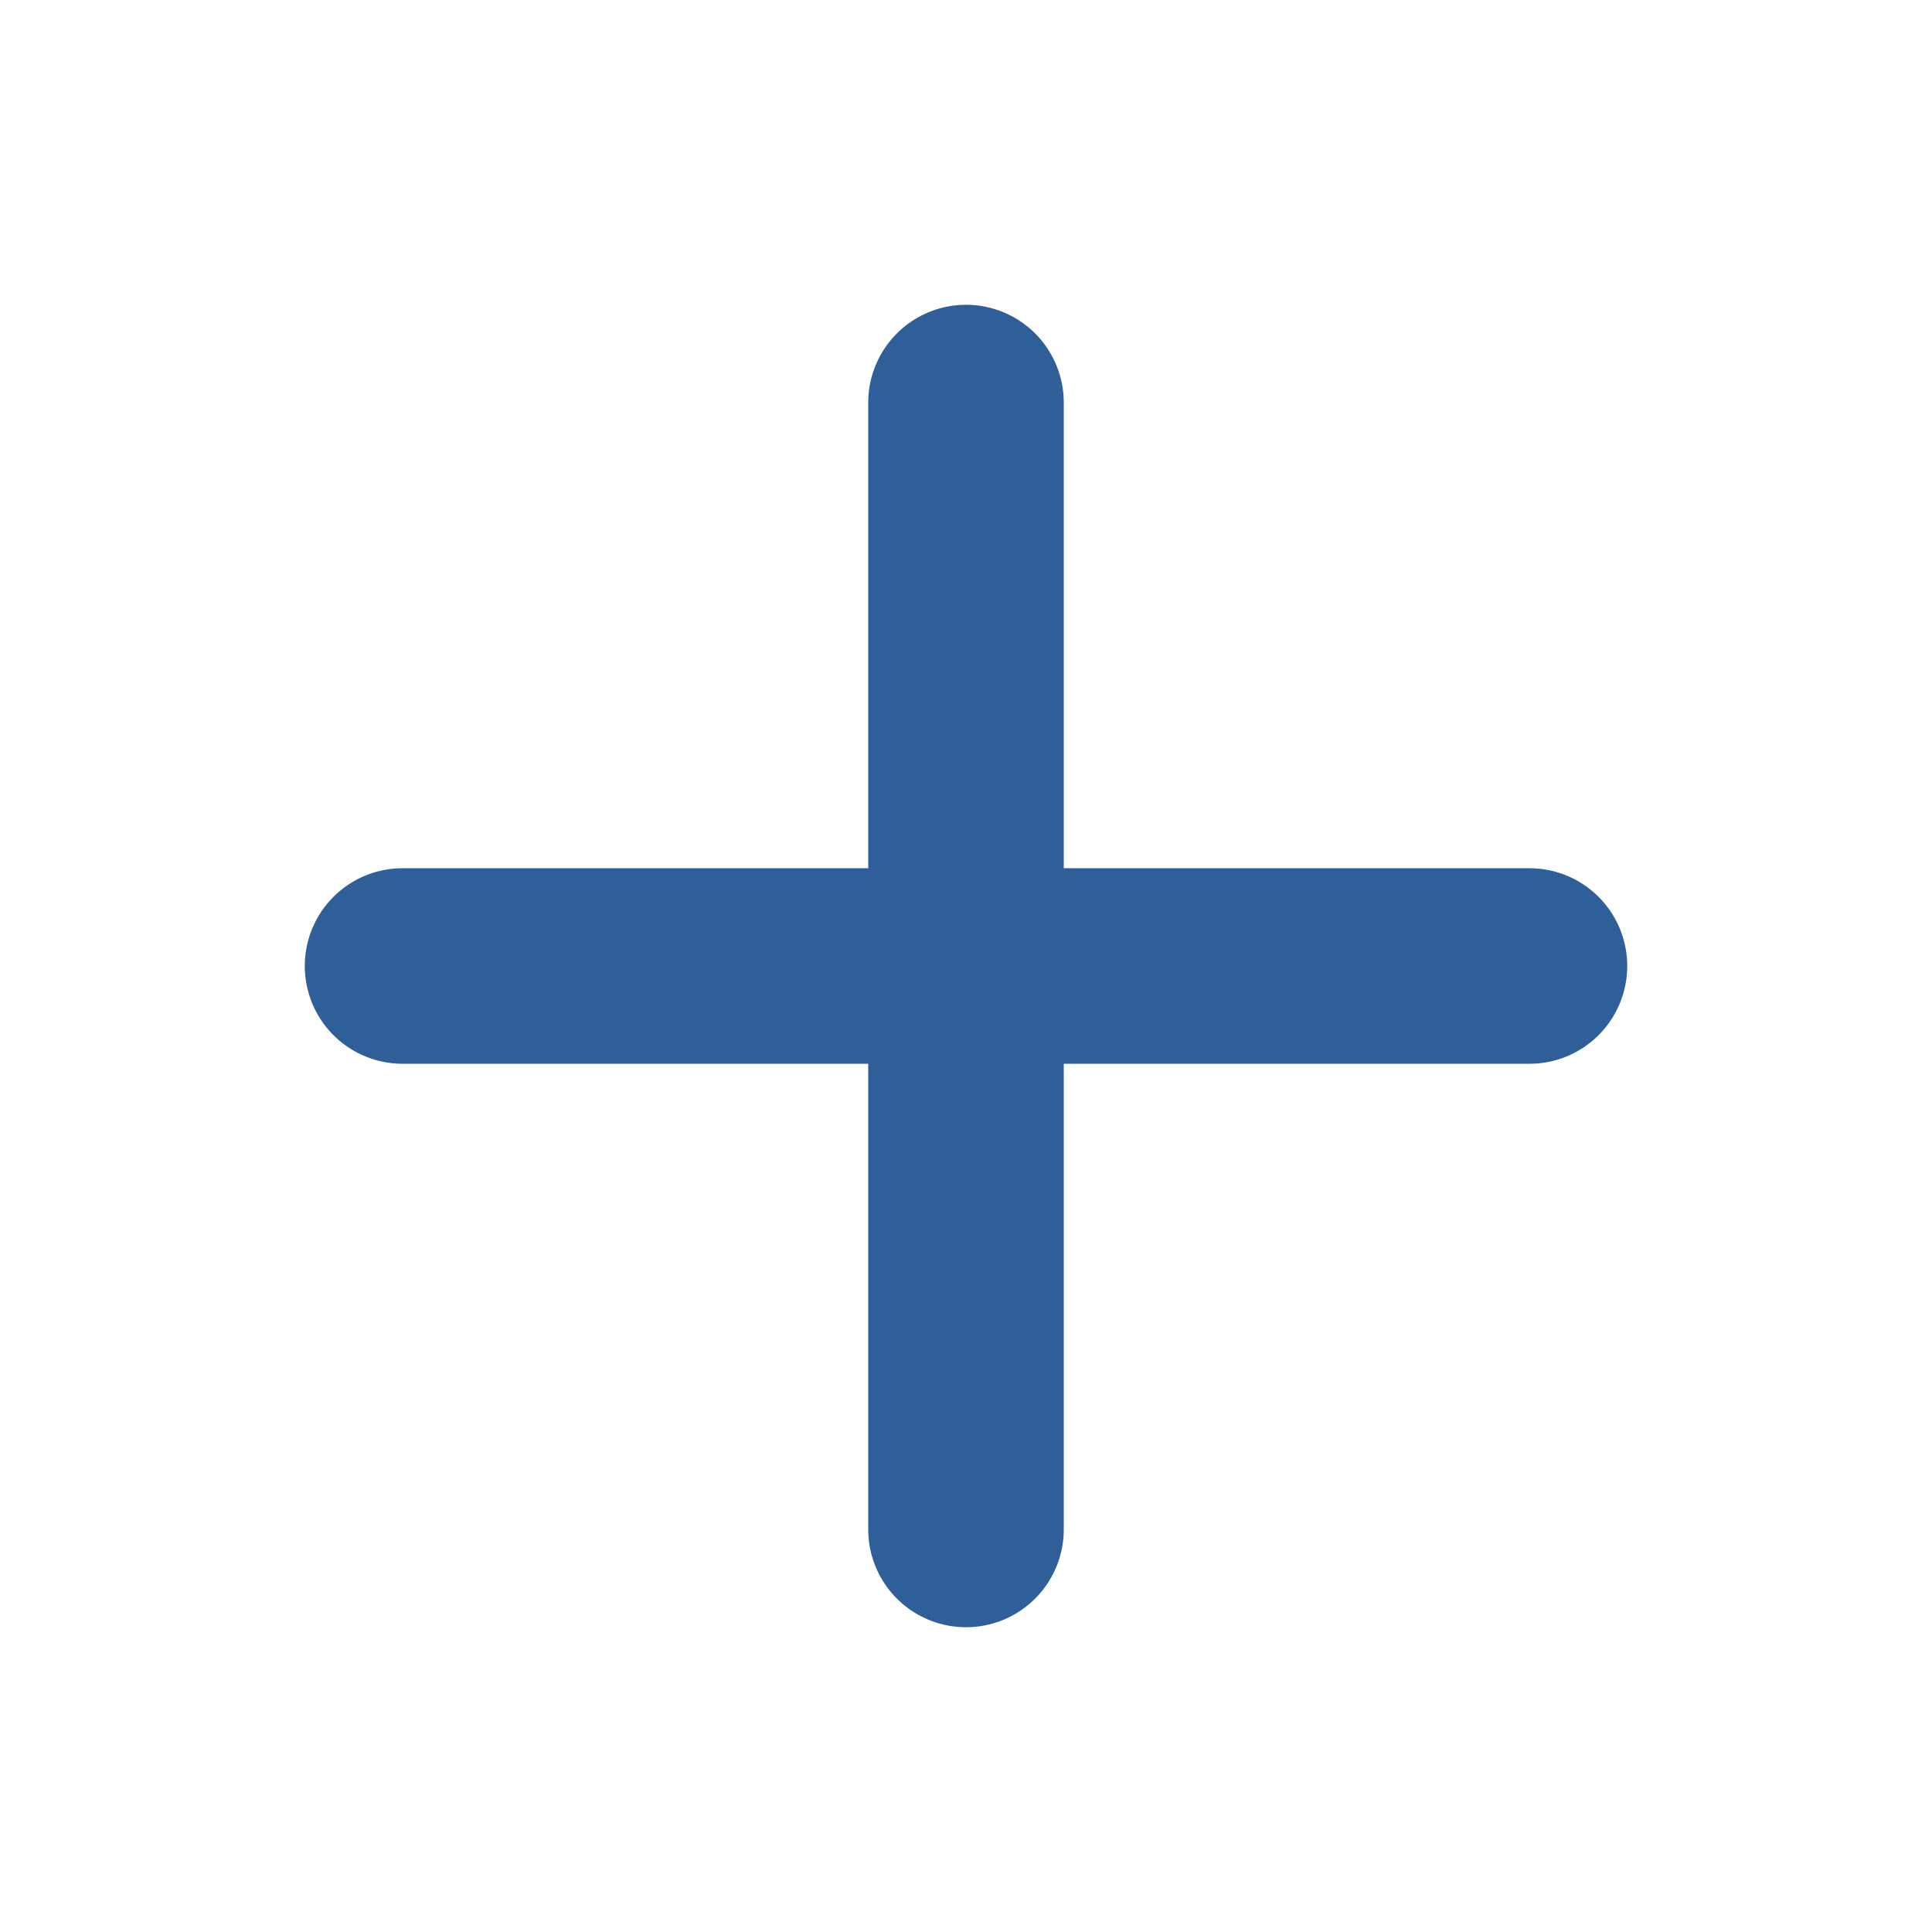
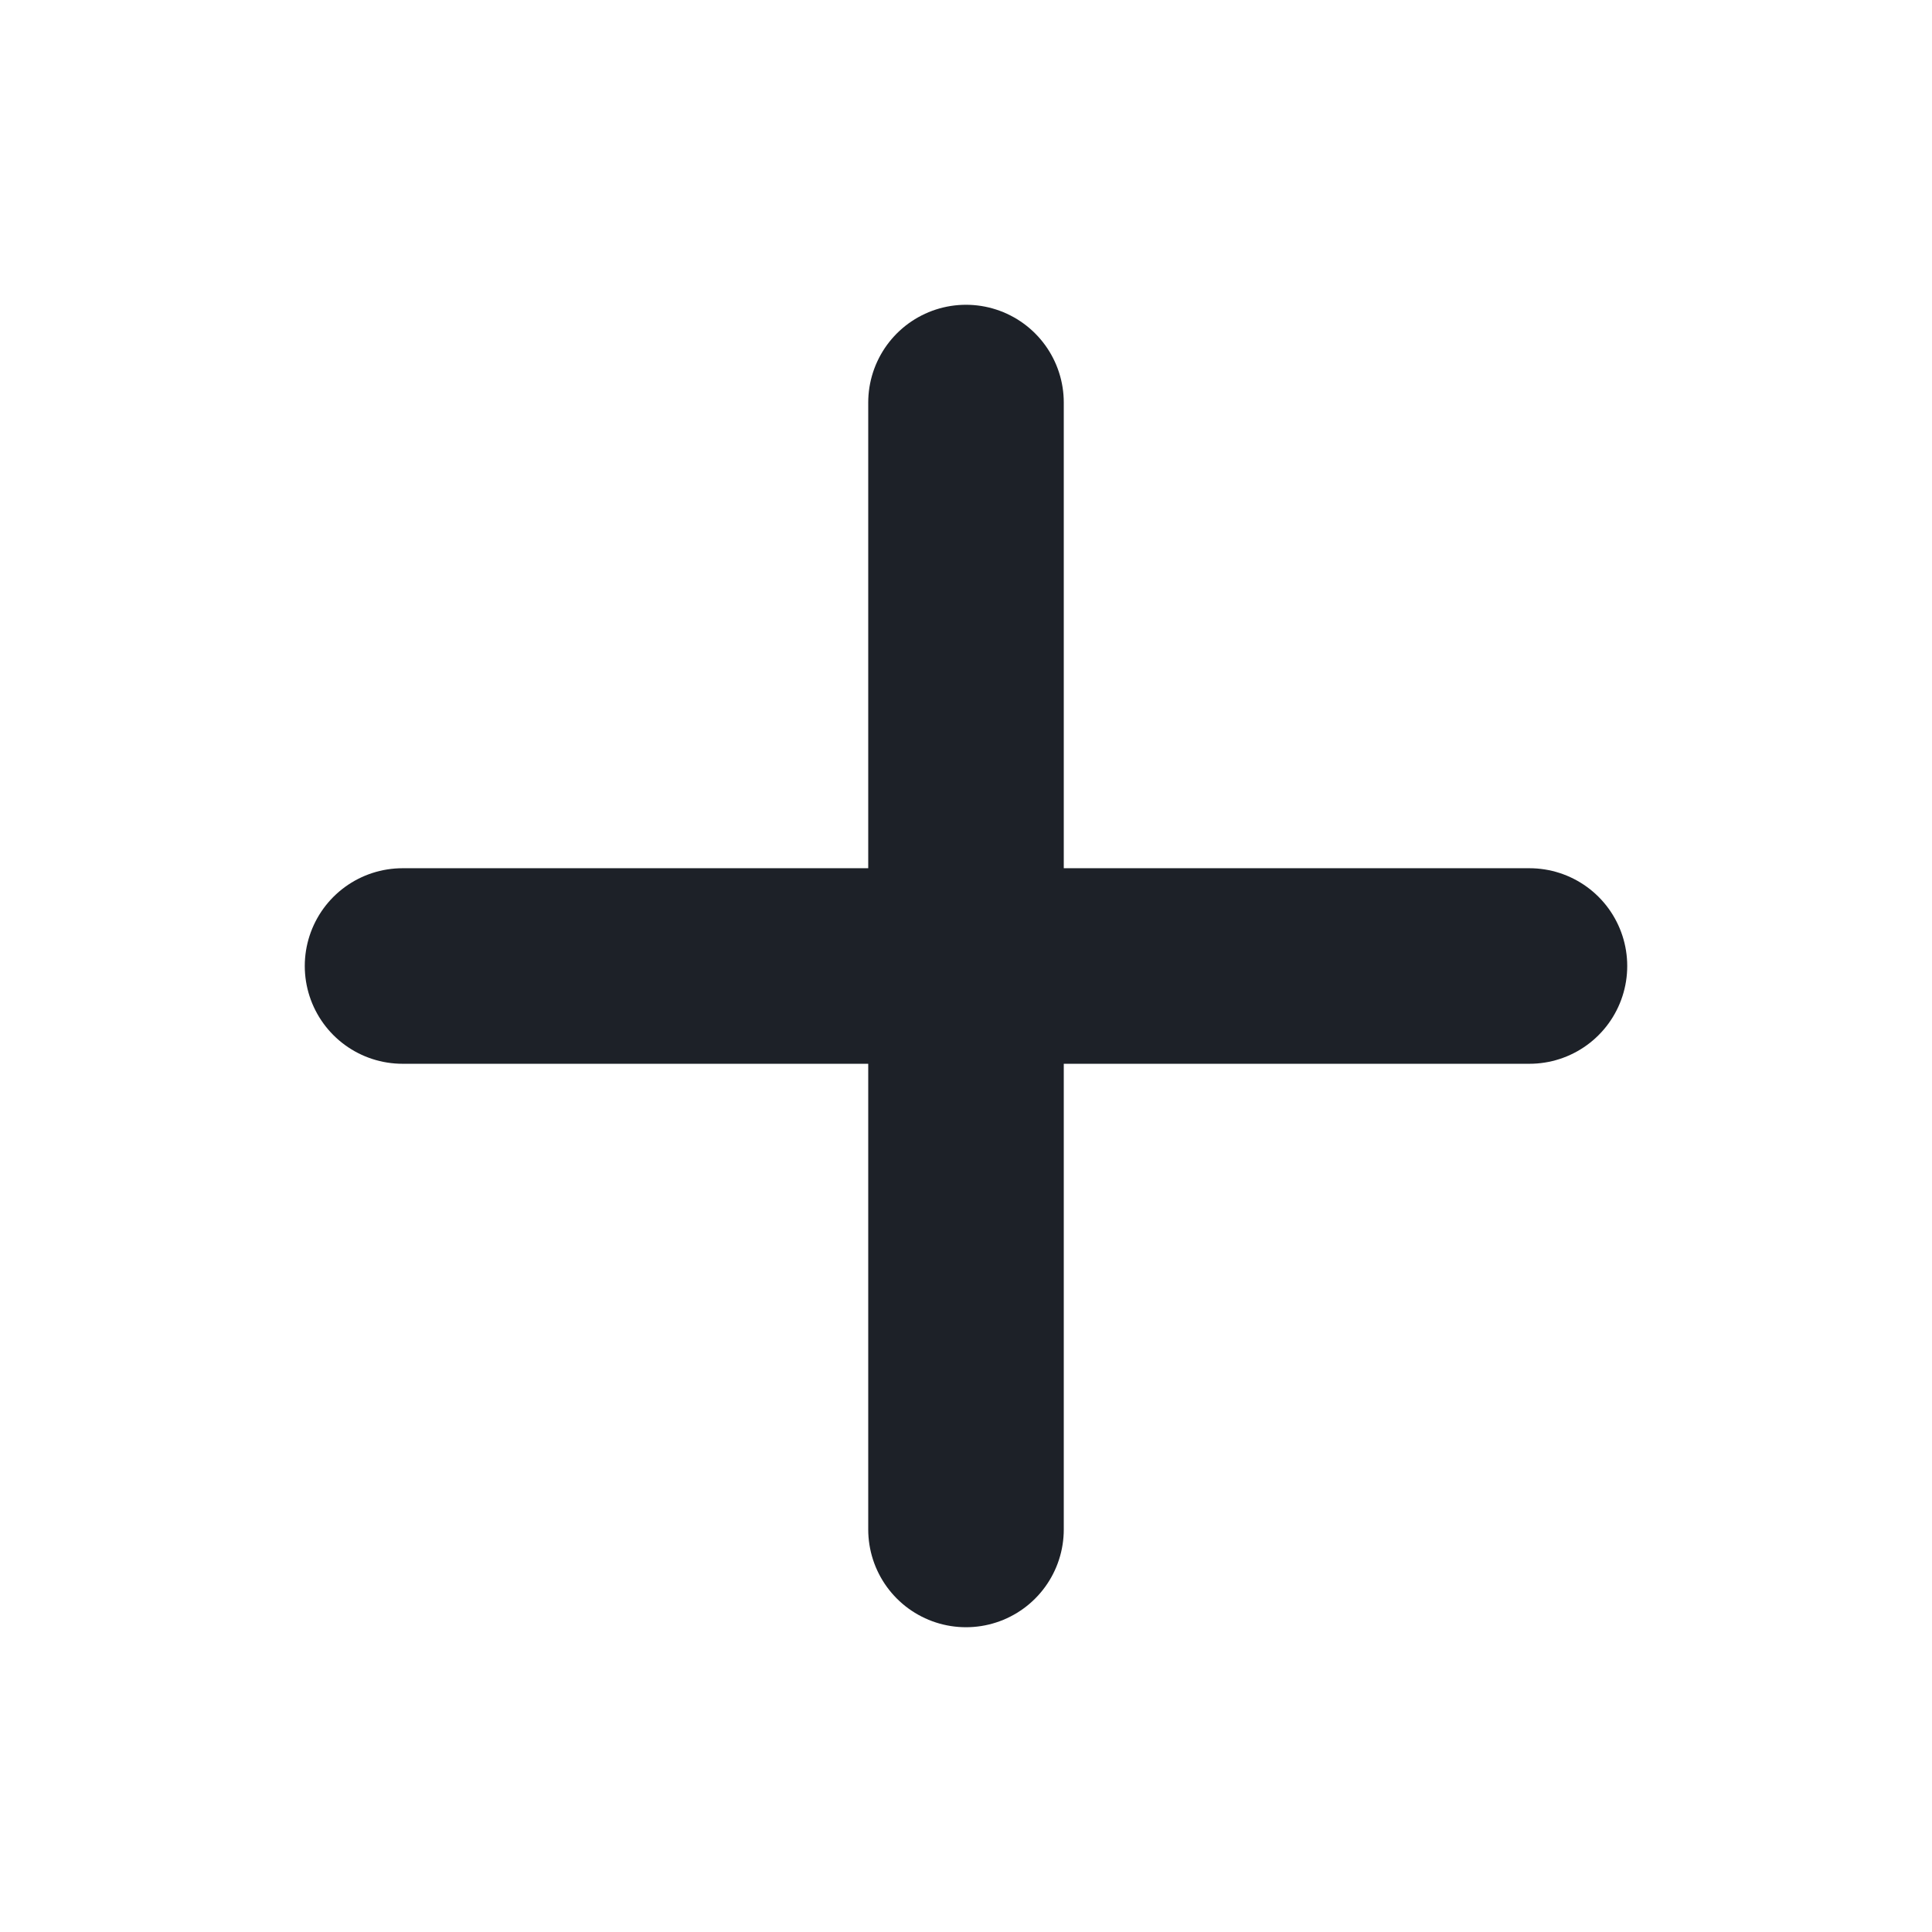
<svg xmlns="http://www.w3.org/2000/svg" width="14" height="14" viewBox="0 0 14 14" fill="none">
-   <path d="M7 2.917V11.083" stroke="#2F5F98" stroke-width="1.417" stroke-linecap="round" stroke-linejoin="round" />
-   <path d="M2.917 7H11.083" stroke="#2F5F98" stroke-width="1.417" stroke-linecap="round" stroke-linejoin="round" />
+   <path d="M7 2.917V11.083" stroke="#1D2128" stroke-width="1.417" stroke-linecap="round" stroke-linejoin="round" />
+   <path d="M2.917 7H11.083" stroke="#1D2128" stroke-width="1.417" stroke-linecap="round" stroke-linejoin="round" />
</svg>
